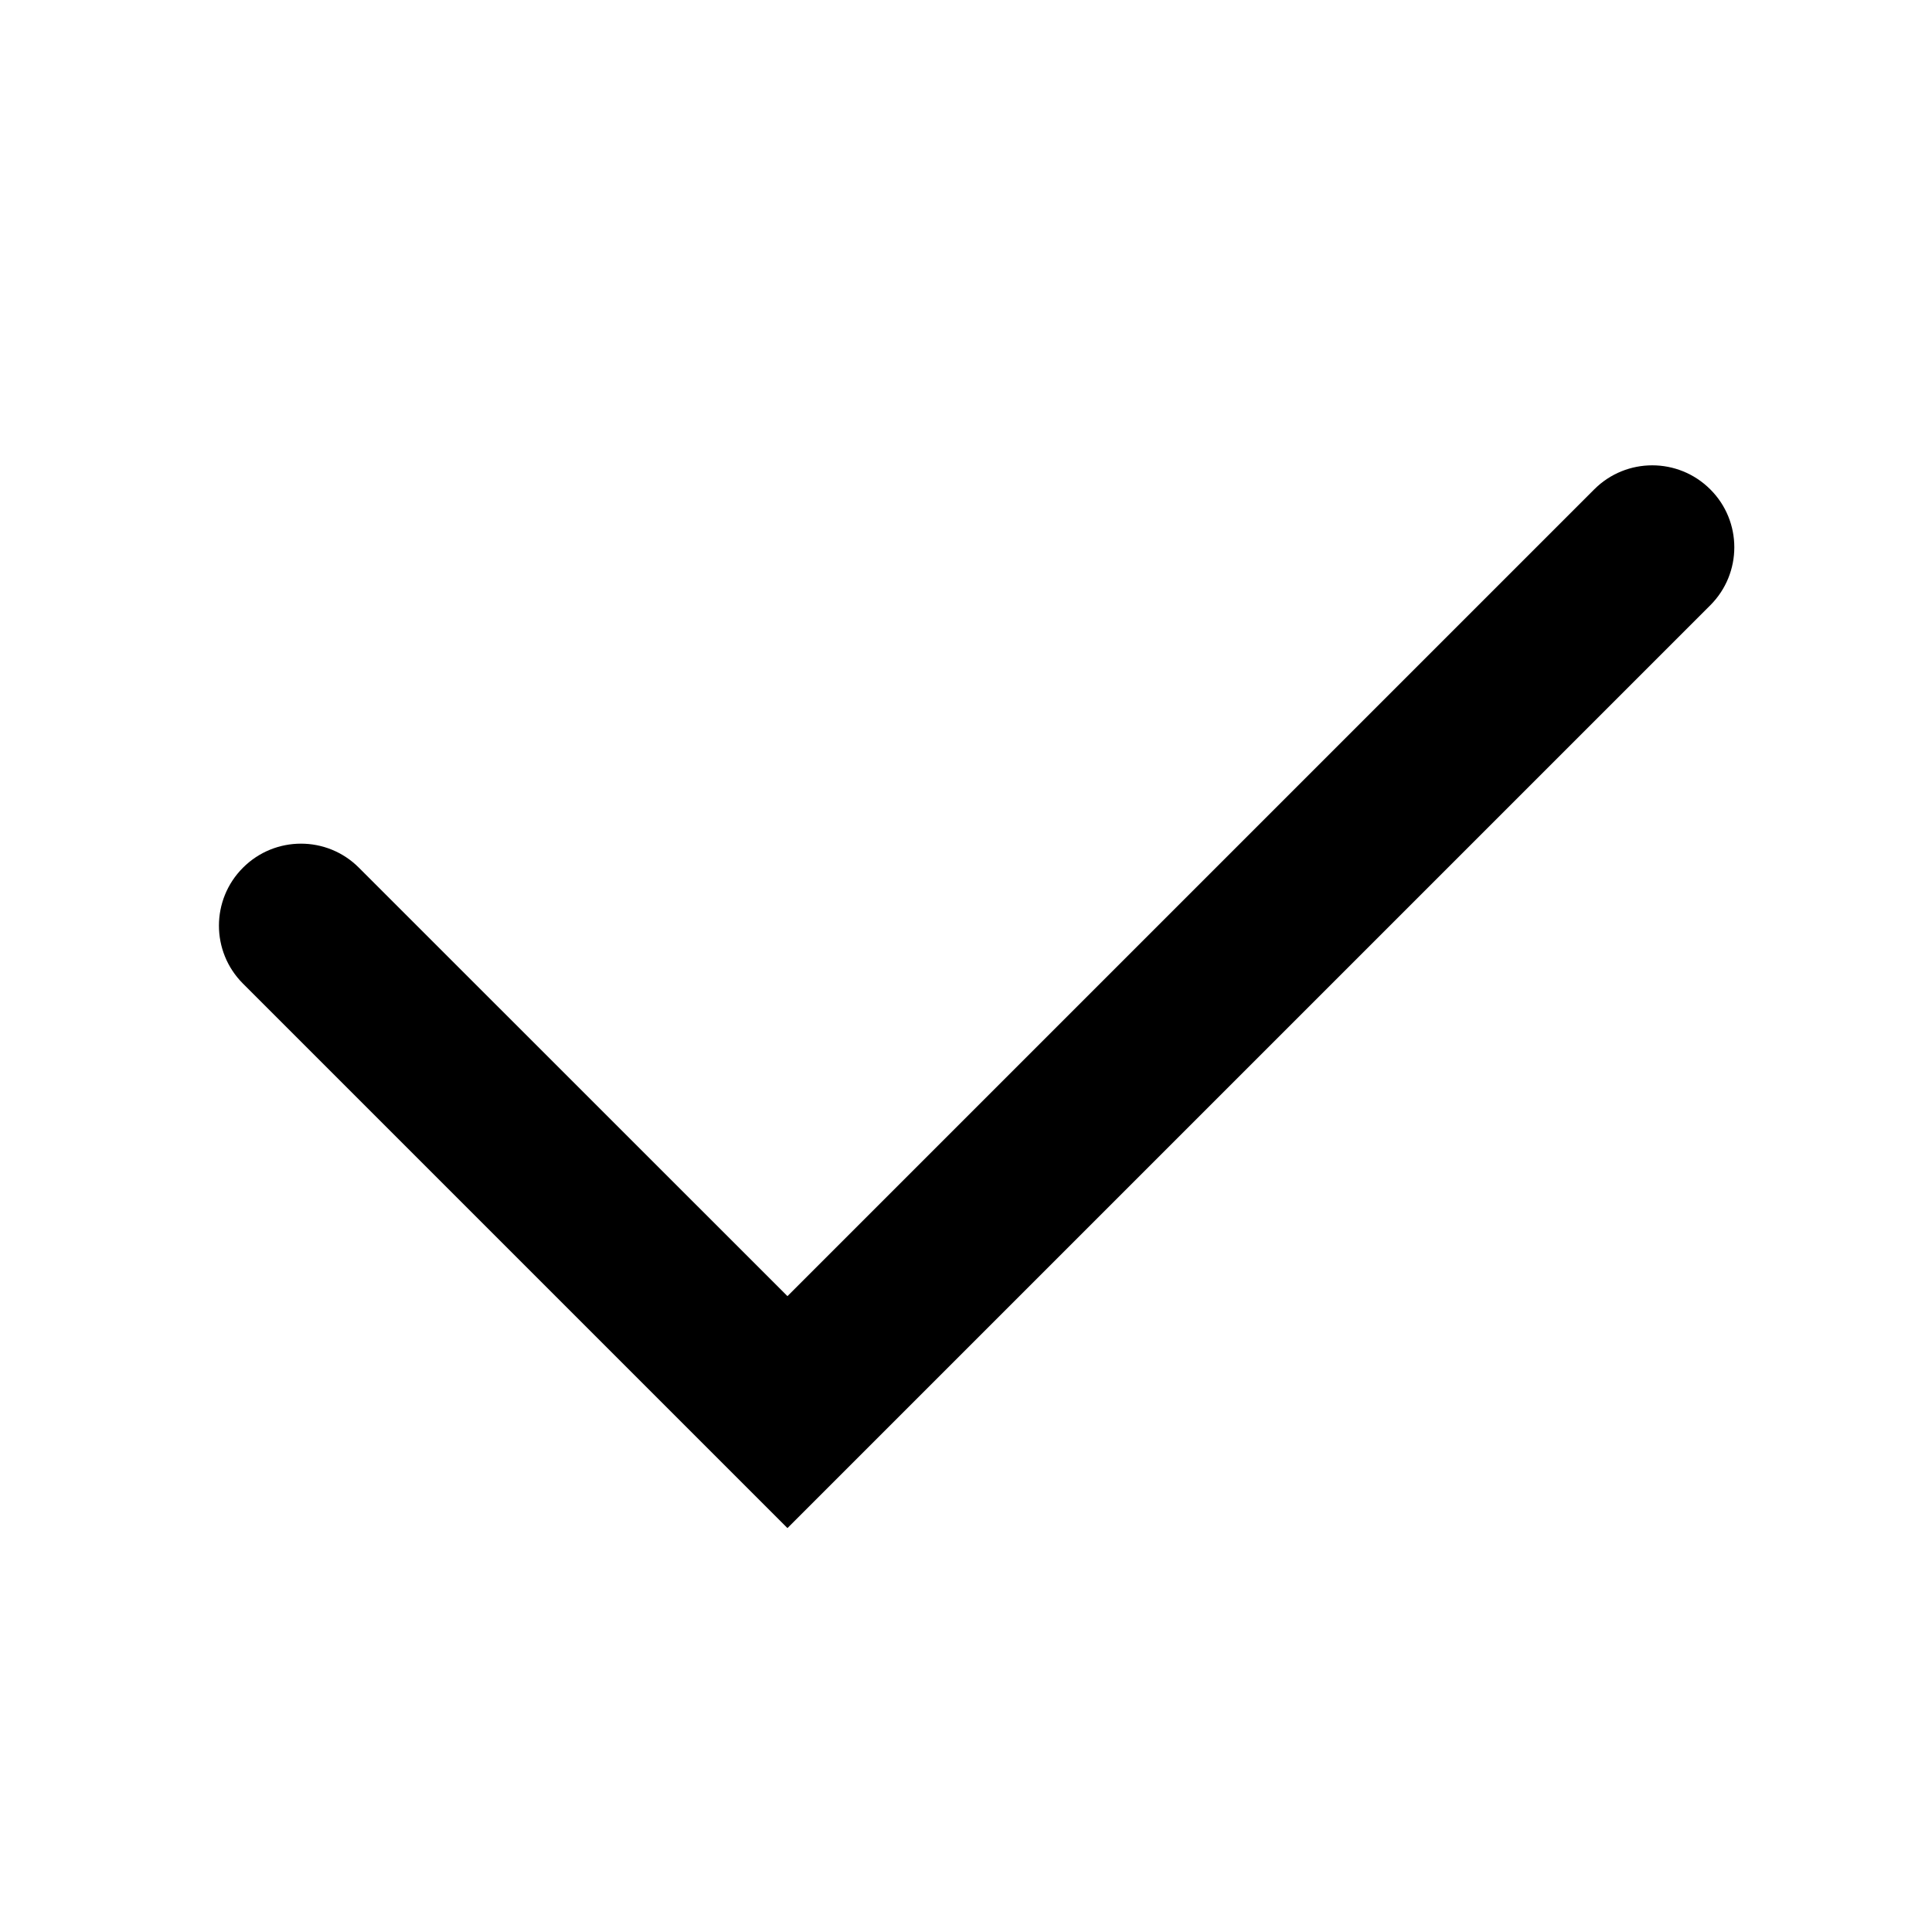
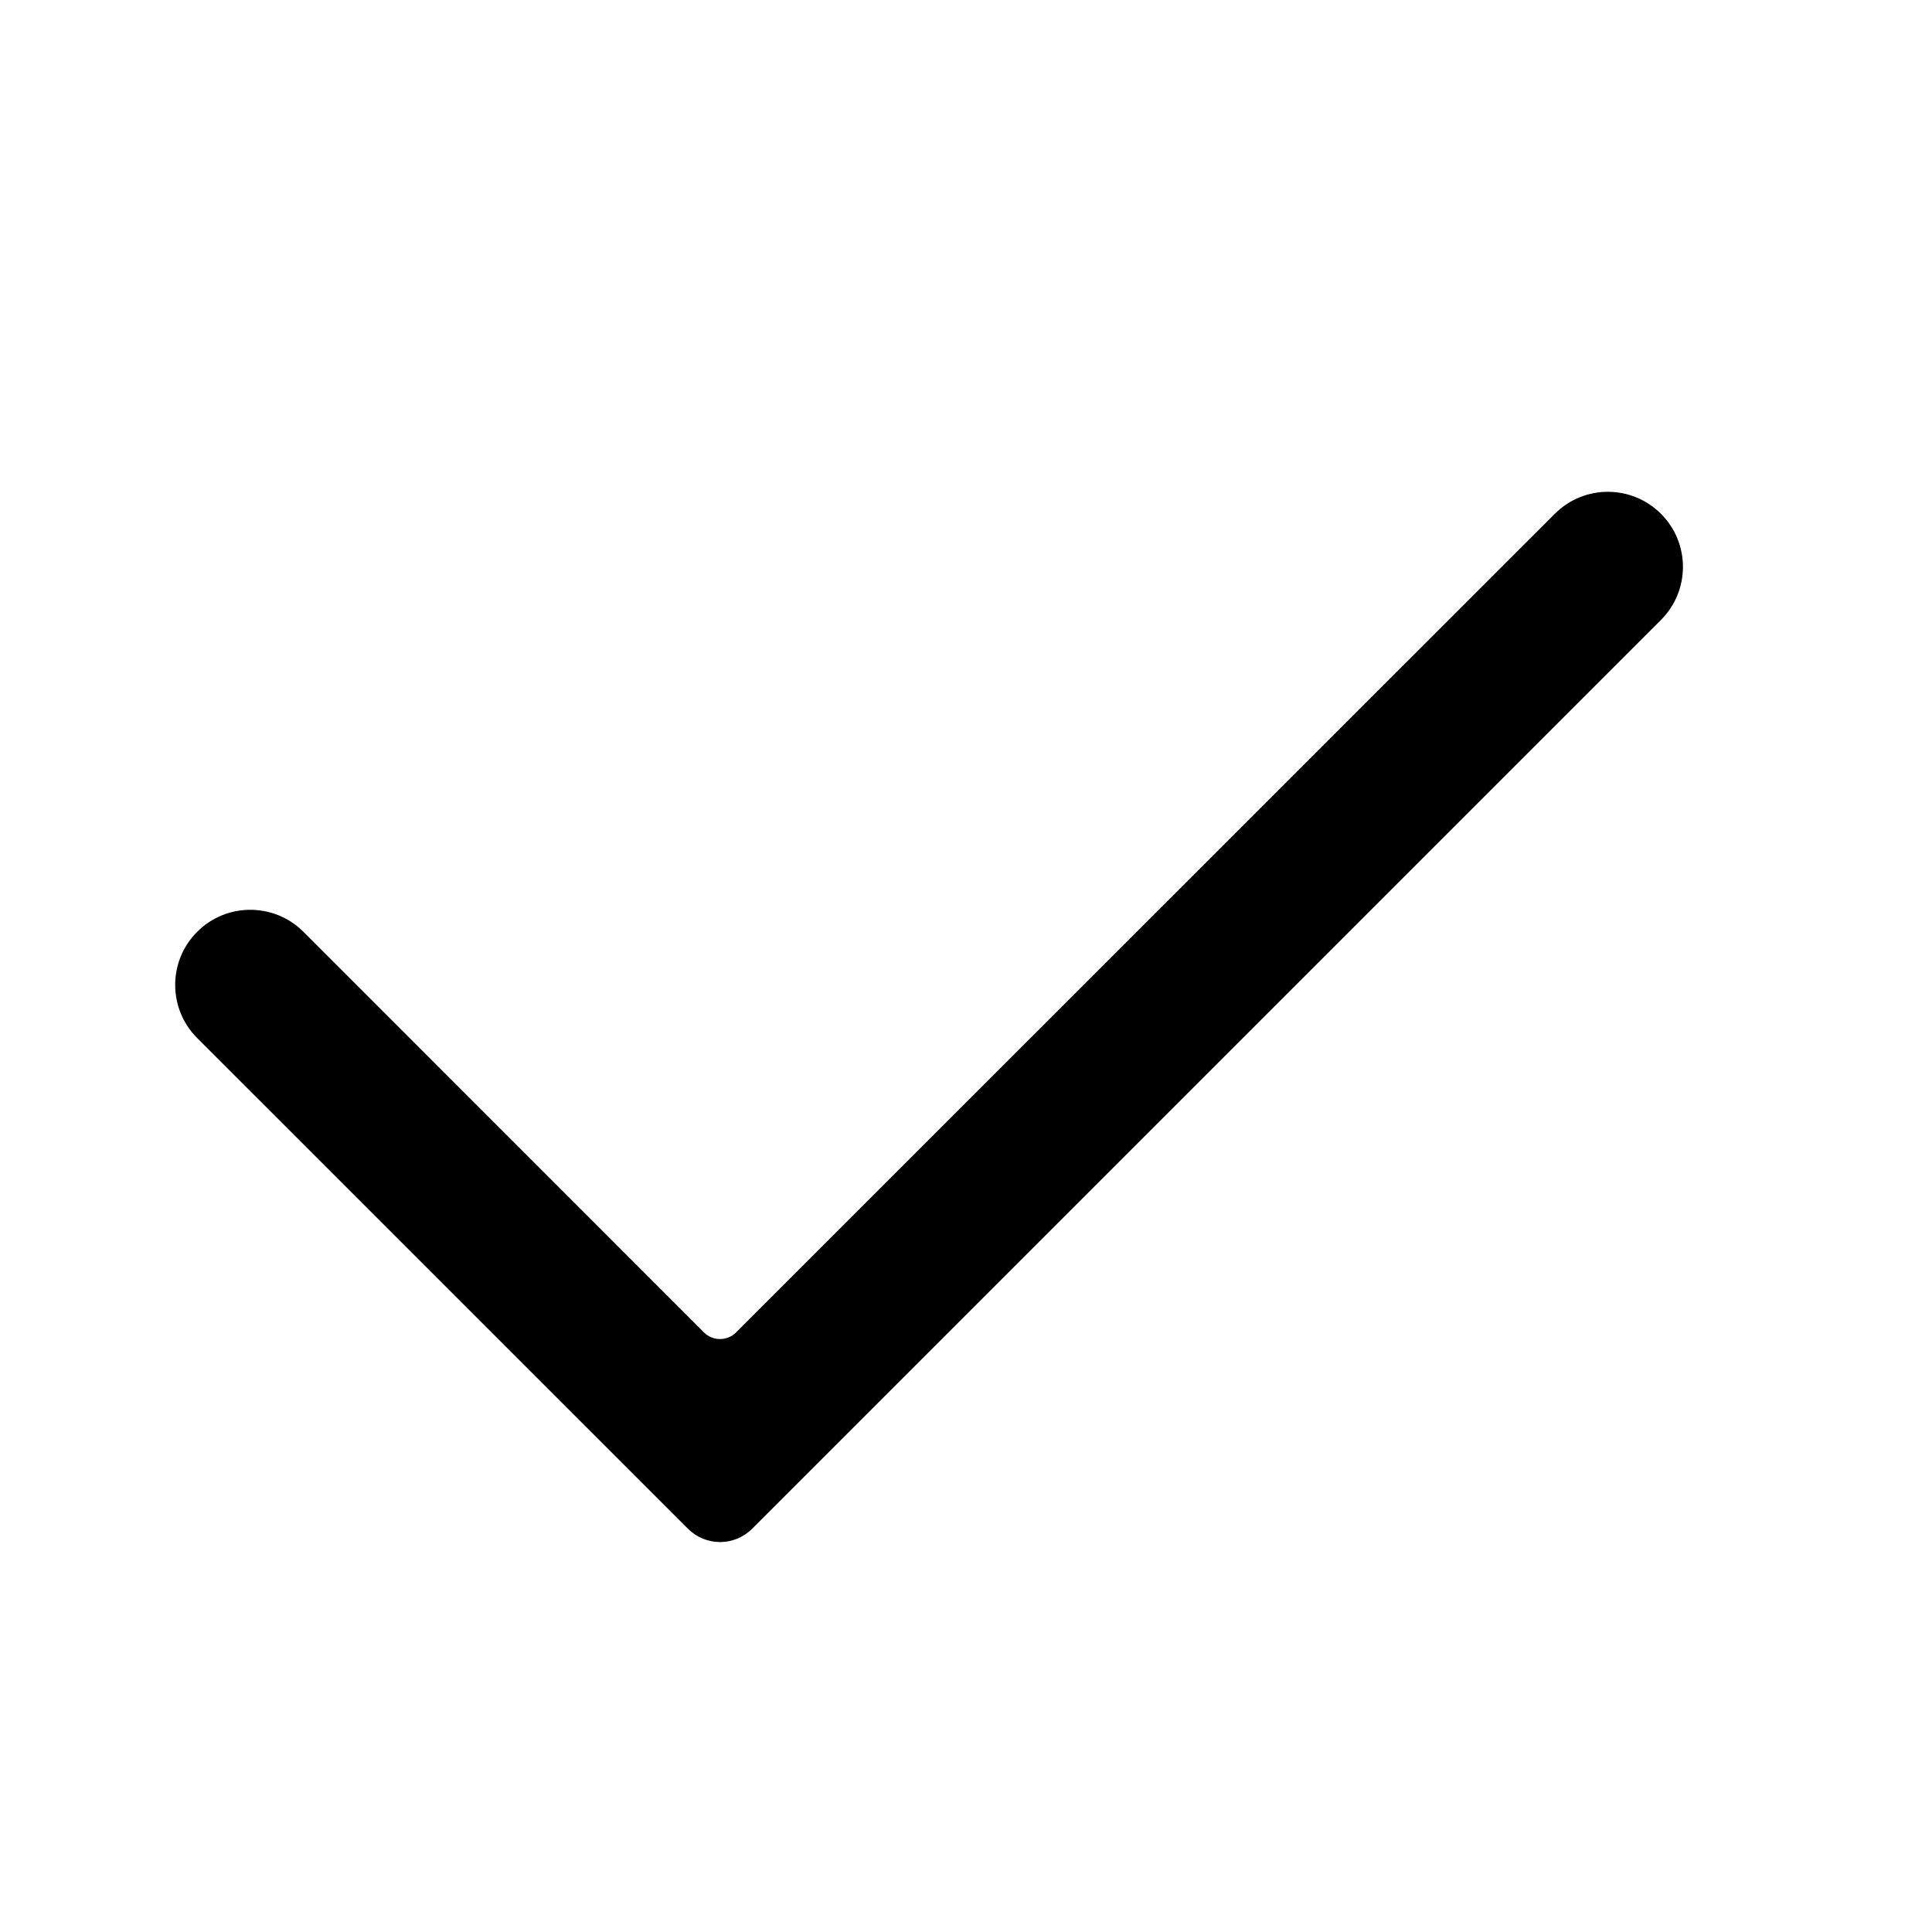
<svg xmlns="http://www.w3.org/2000/svg" width="17" height="17" viewBox="0 0 17 17" fill="none">
-   <path fill-rule="evenodd" clip-rule="evenodd" d="M15.049 4.306C15.331 4.587 15.331 5.044 15.049 5.326L6.929 13.446L2.138 8.655C1.856 8.373 1.856 7.917 2.138 7.635C2.42 7.353 2.877 7.353 3.158 7.635L6.929 11.405L14.028 4.306C14.31 4.024 14.767 4.024 15.049 4.306Z" fill="black" />
+   <path fill-rule="evenodd" clip-rule="evenodd" d="M14.615 4.521C14.873 4.779 14.873 5.197 14.615 5.455L6.619 13.451C6.462 13.608 6.209 13.608 6.053 13.451L1.735 9.134C1.477 8.876 1.477 8.457 1.735 8.199C1.993 7.941 2.411 7.941 2.67 8.199L6.194 11.724C6.272 11.802 6.399 11.802 6.477 11.724L13.681 4.521C13.939 4.263 14.357 4.263 14.615 4.521Z" fill="black" />
</svg>
